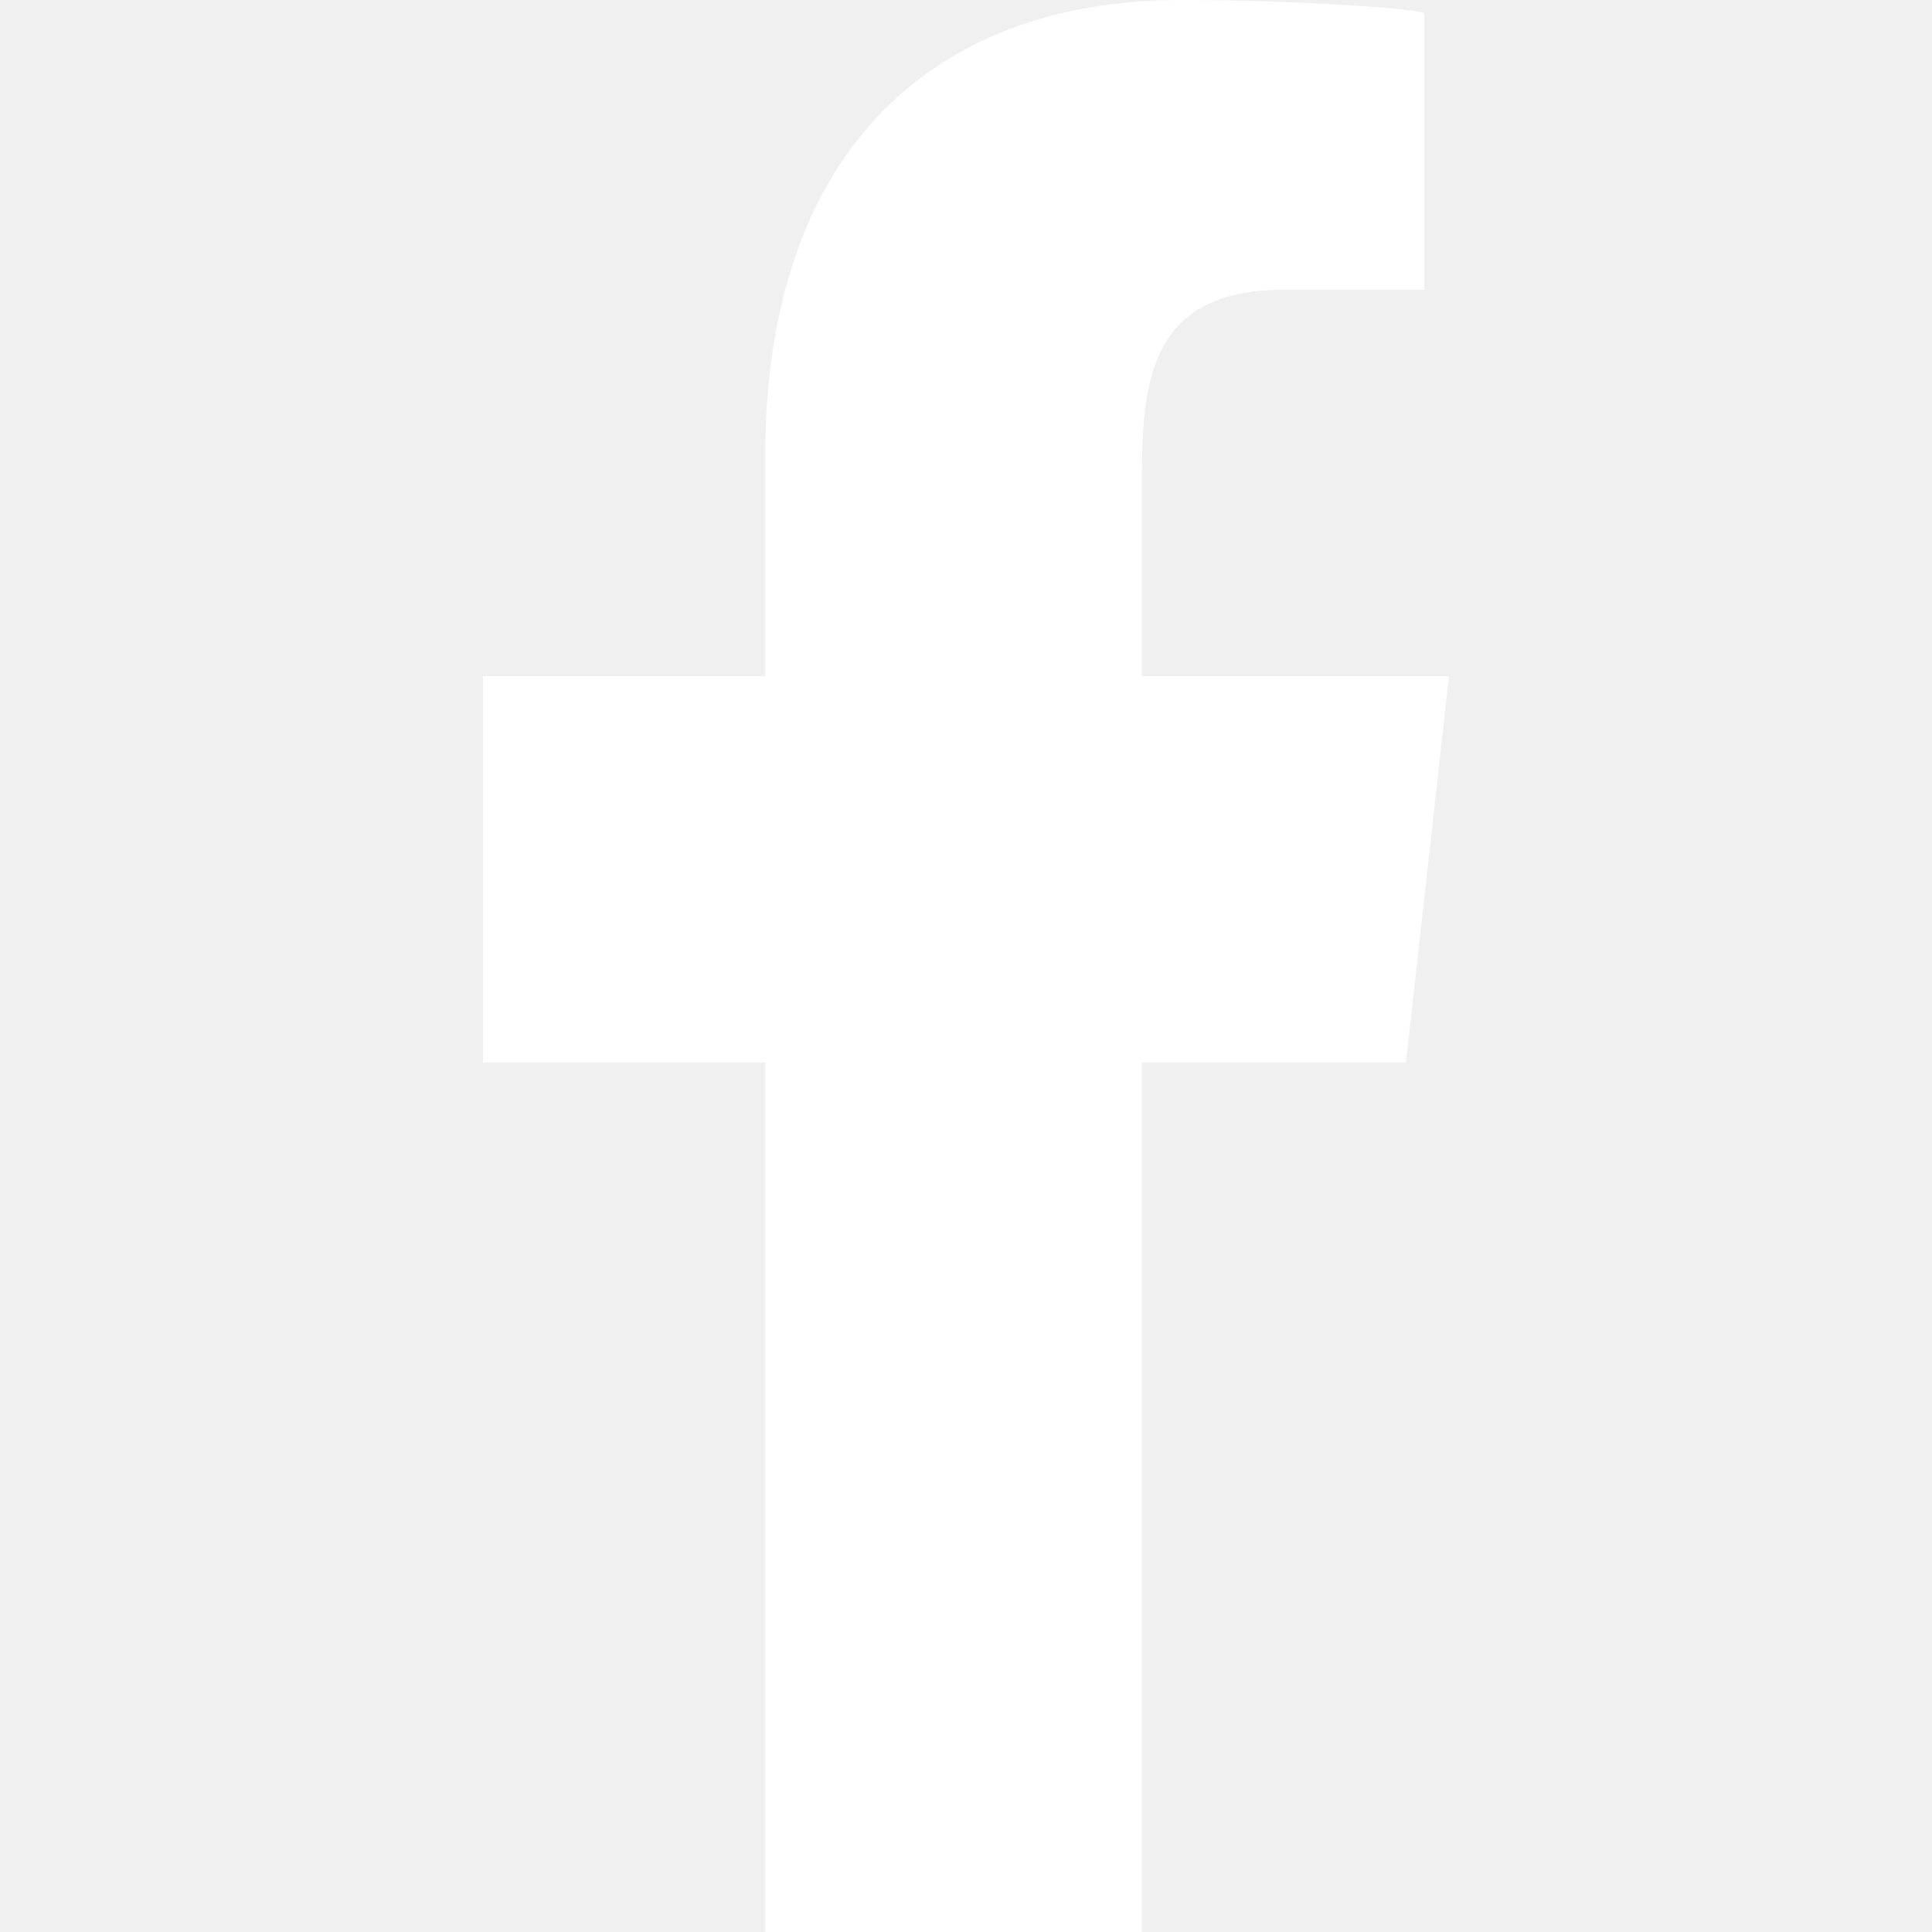
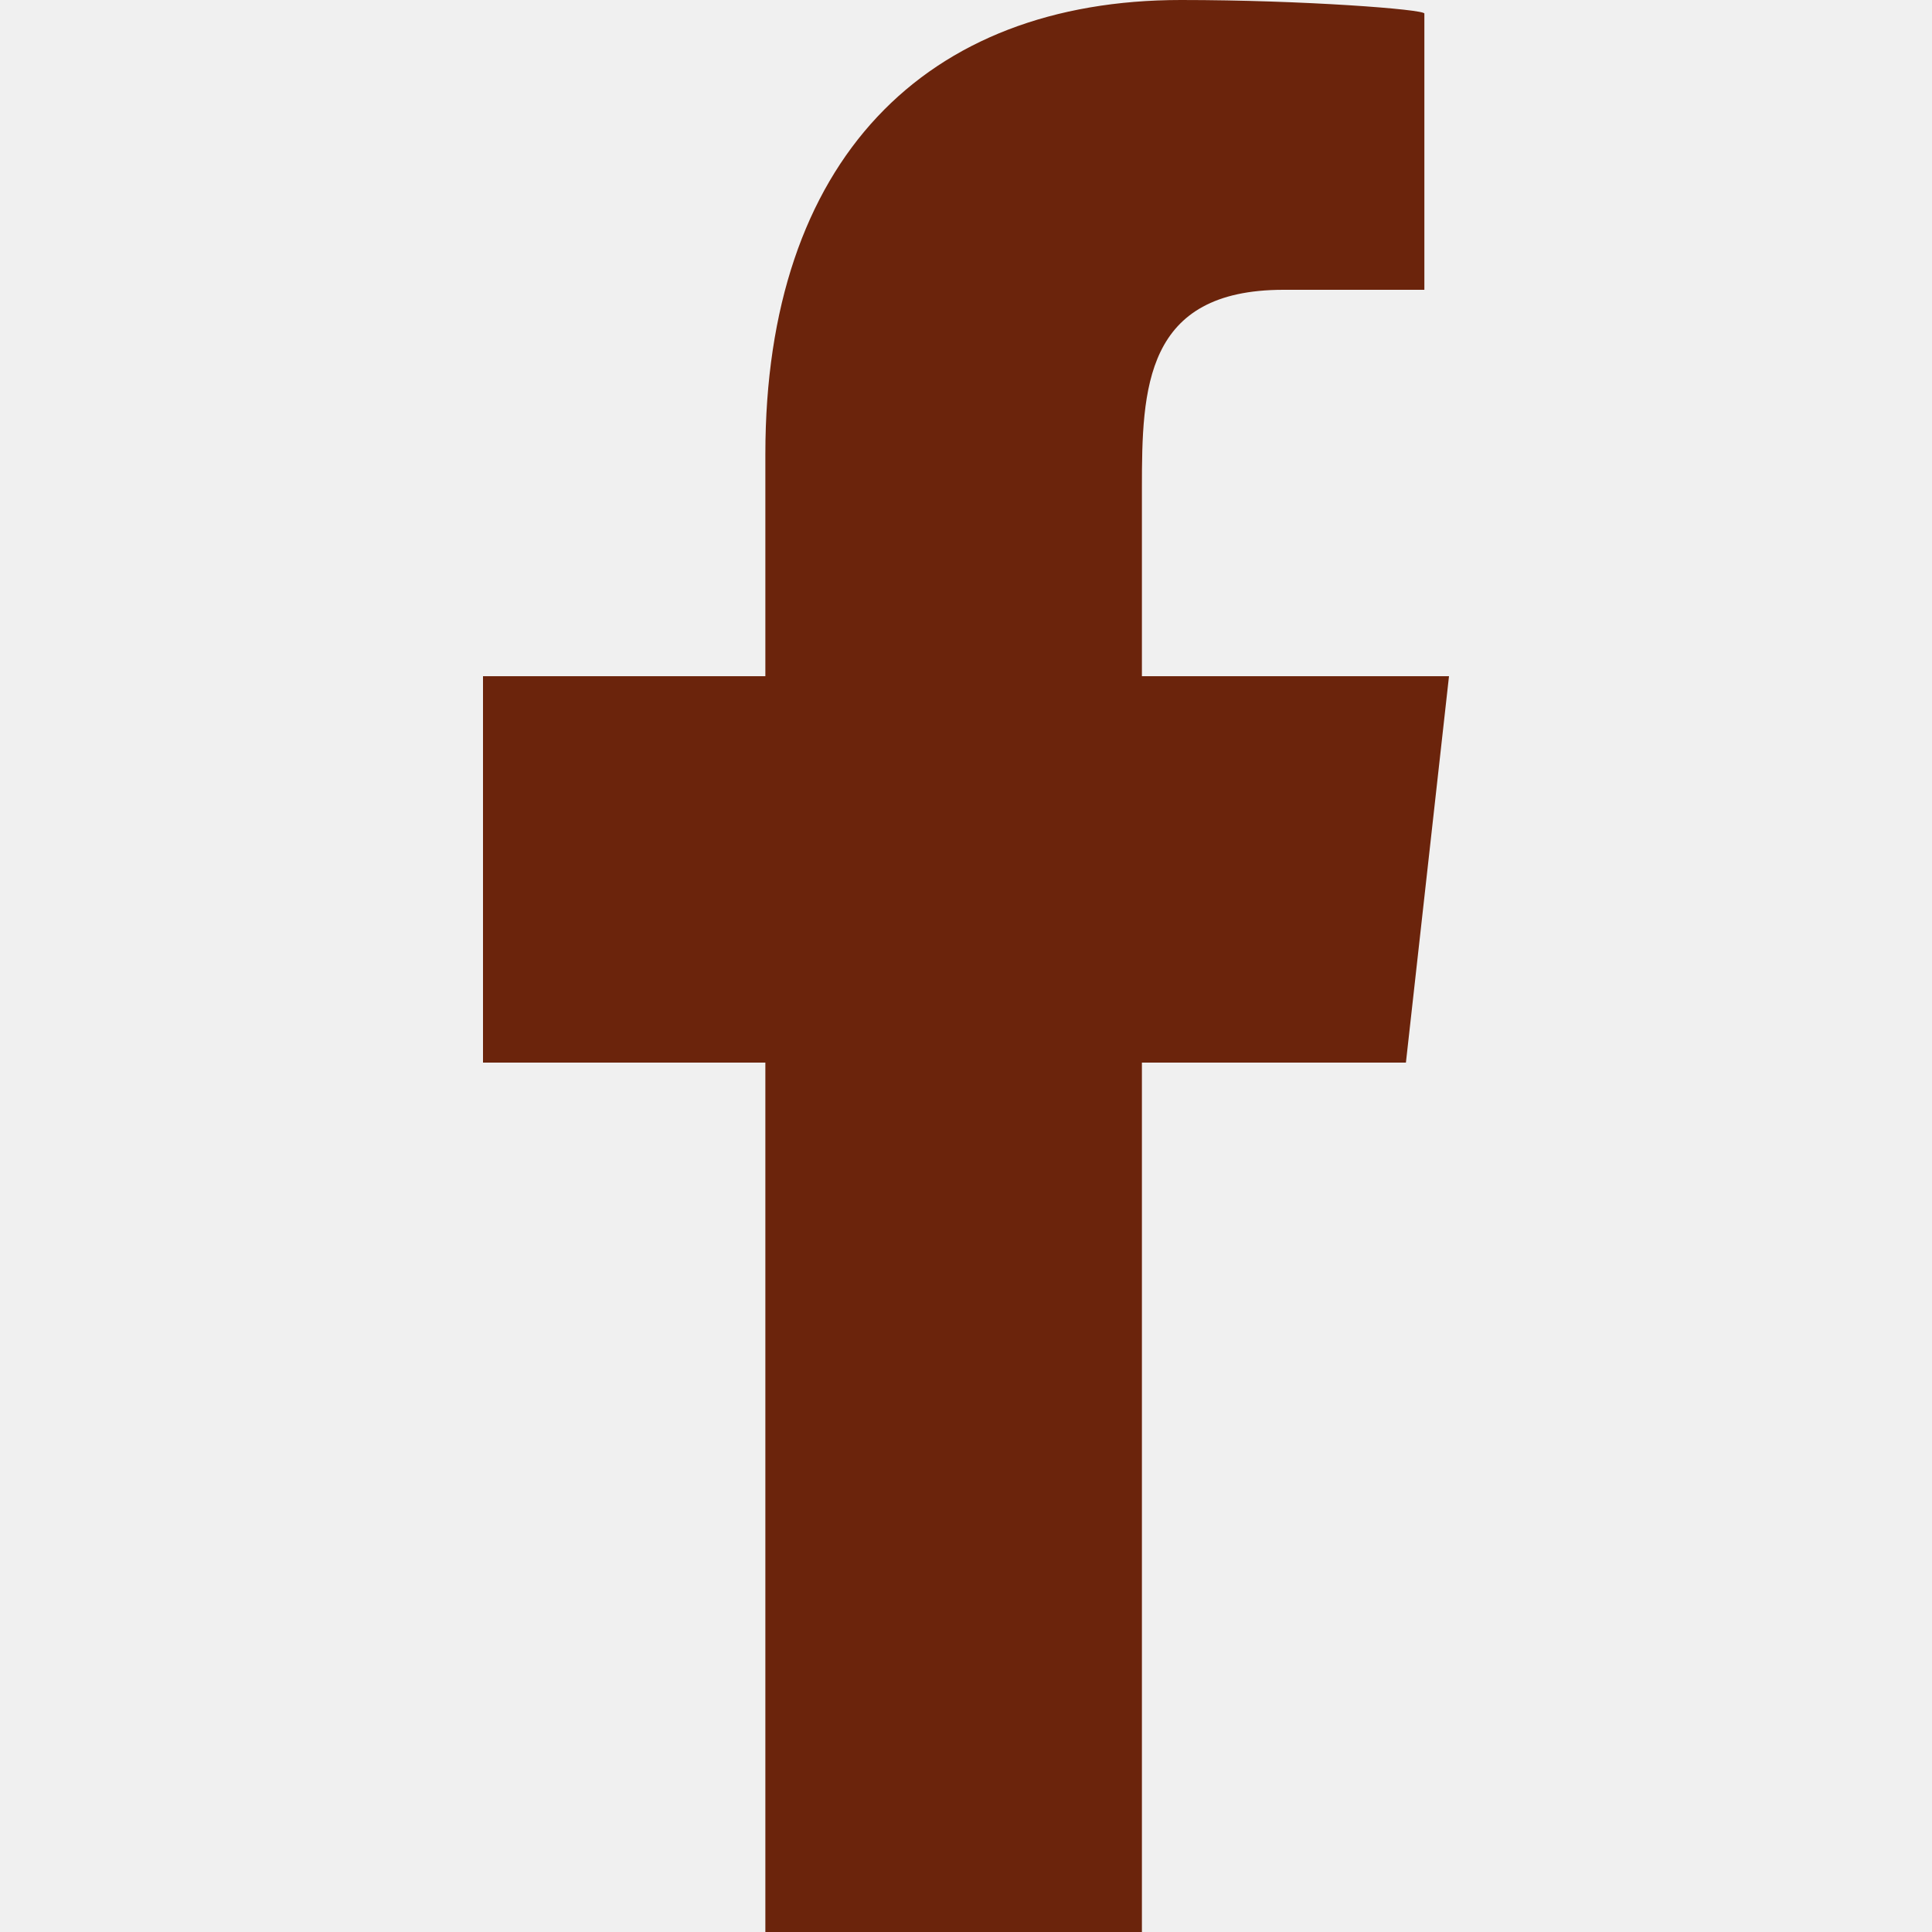
<svg xmlns="http://www.w3.org/2000/svg" width="800px" height="800px" viewBox="-5 0 20 20" version="1.1">
  <defs>

</defs>
  <g id="Page-1" stroke="none" stroke-width="1" fill="none" fill-rule="evenodd">
-     <g id="Dribbble-Light-Preview" transform="translate(-385, -7399)" fill="#fff">
+     <g id="Dribbble-Light-Preview" transform="translate(-385, -7399)" fill="#6B240C">
      <g id="icons" transform="translate(56, 160)">
        <path d="M335.821,7259 L335.821,7250 L338.554,7250 L339,7246 L335.821,7246 L335.821,7244.052 C335.821,7243.022 335.848,7242 337.287,7242 L338.745,7242 L338.745,7239.14 C338.745,7239.097 337.492,7239 336.226,7239 C333.58,7239 331.923,7240.657 331.923,7243.7 L331.923,7246 L329,7246 L329,7250 L331.923,7250 L331.923,7259 L335.821,7259 Z" id="facebook-[#176]">

</path>
      </g>
    </g>
  </g>
</svg>
